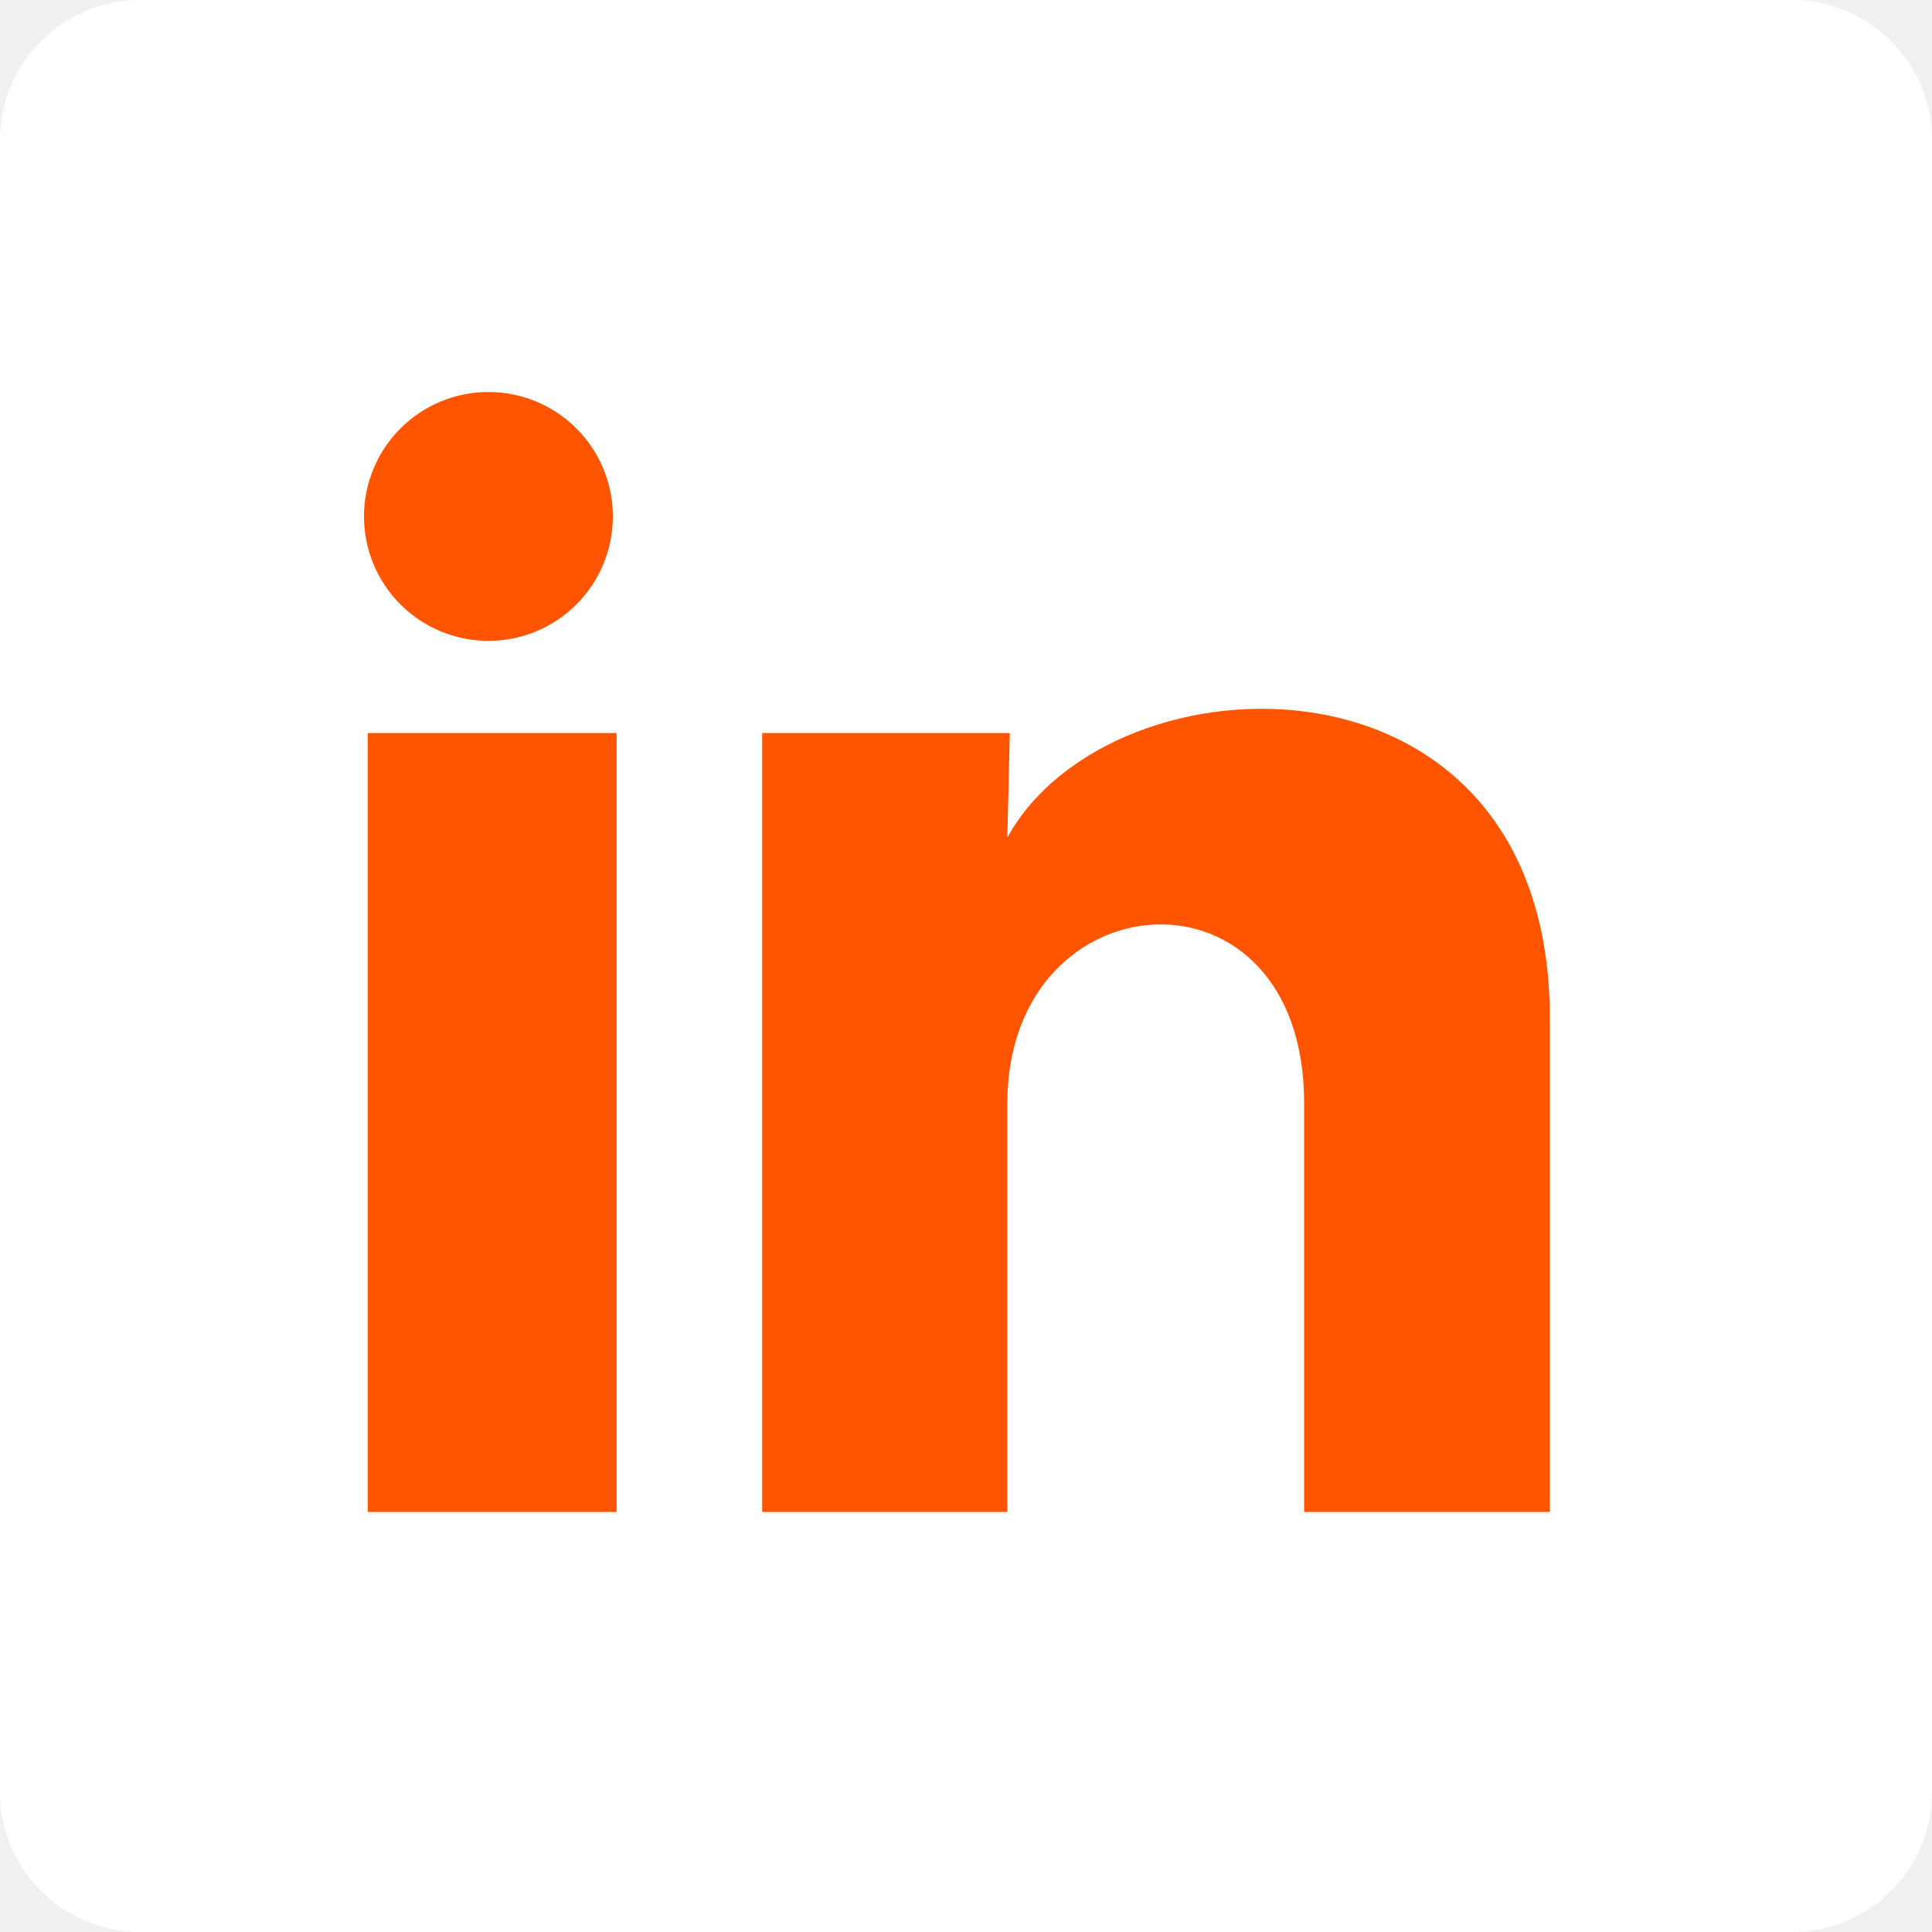
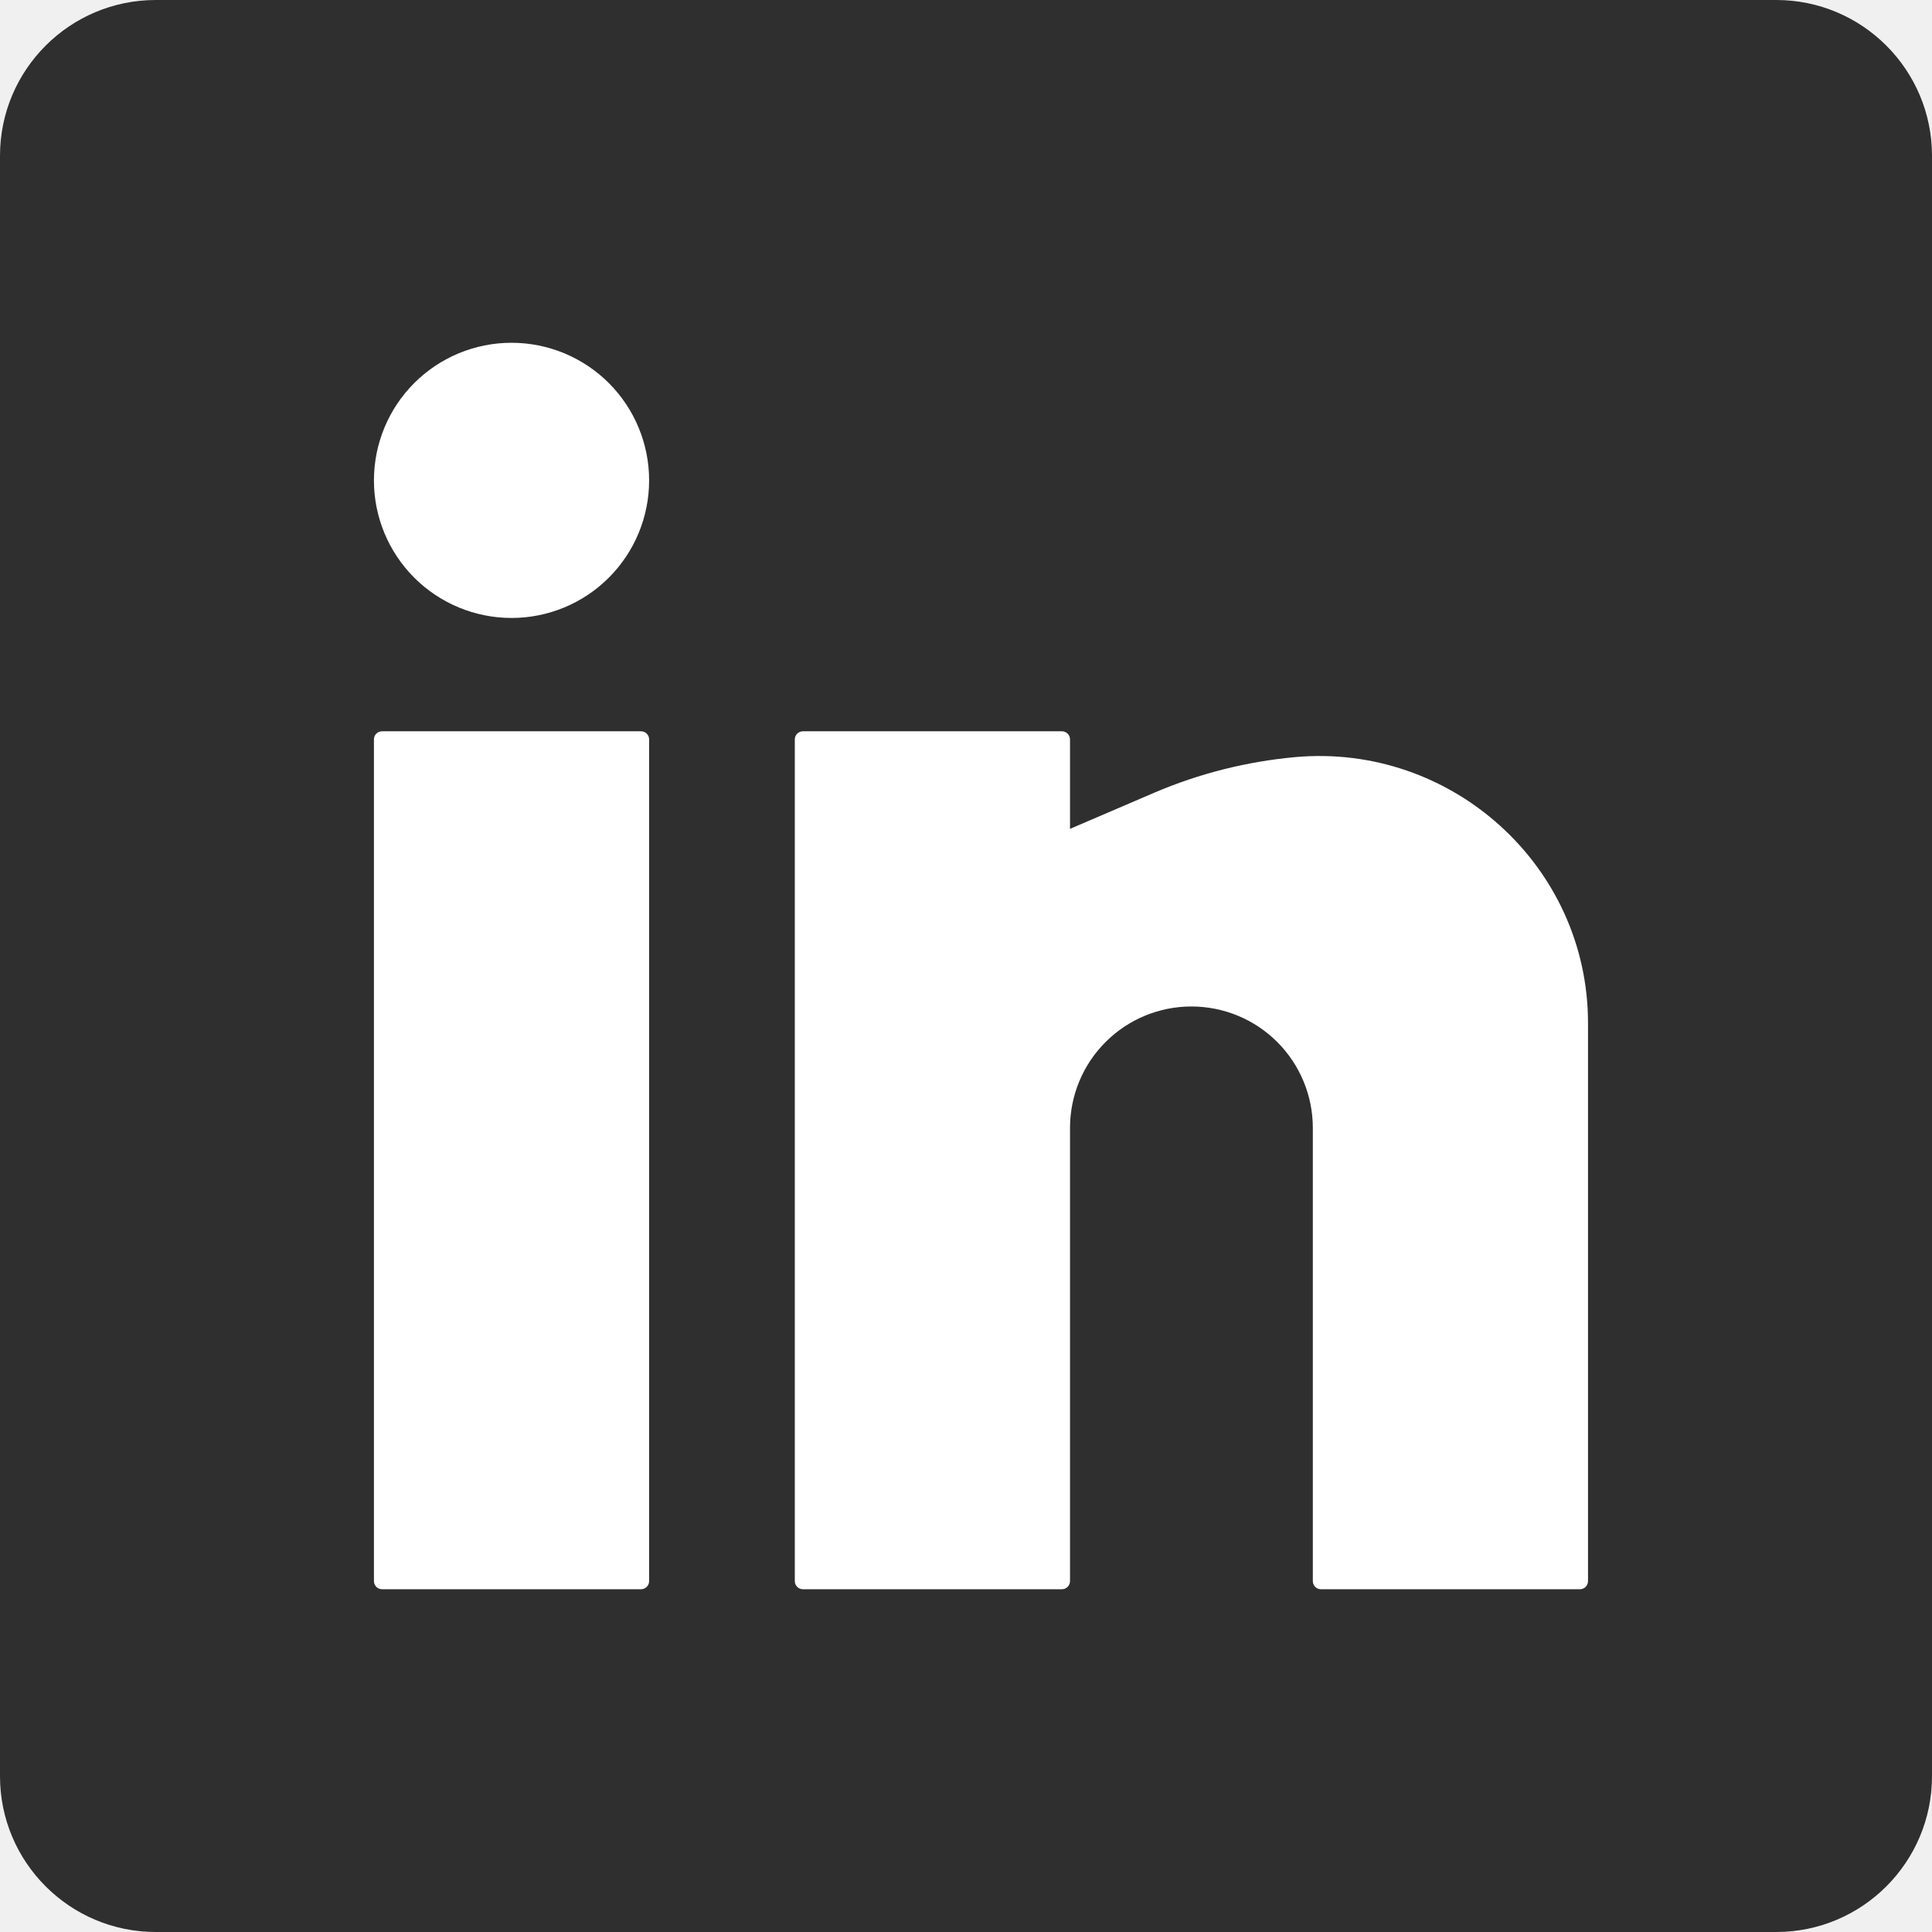
- <svg xmlns="http://www.w3.org/2000/svg" width="69" height="69" viewBox="0 0 69 69" fill="none">
-   <rect width="69" height="69" rx="5" fill="white" />
-   <path d="M21.888 18.446C21.888 19.625 21.419 20.755 20.585 21.588C19.751 22.421 18.621 22.889 17.442 22.888C16.263 22.888 15.133 22.419 14.3 21.585C13.467 20.751 12.999 19.621 13 18.442C13.001 17.263 13.469 16.133 14.303 15.3C15.137 14.467 16.268 13.999 17.446 14C18.625 14.001 19.755 14.469 20.588 15.303C21.421 16.137 21.889 17.268 21.888 18.446ZM22.022 26.179H13.133V54H22.022V26.179ZM36.065 26.179H27.221V54H35.977V39.401C35.977 31.268 46.576 30.512 46.576 39.401V54H55.353V36.379C55.353 22.668 39.665 23.18 35.977 29.913L36.065 26.179Z" fill="#FF5400" />
+ <svg xmlns="http://www.w3.org/2000/svg" width="62" height="62" viewBox="0 0 62 62" fill="none">
+   <rect width="62" height="62" rx="5" fill="#2F2F2F" />
+   <path d="M16.416 11C15.245 11 14.121 11.465 13.293 12.293C12.465 13.121 12 14.245 12 15.416C12 16.587 12.465 17.71 13.293 18.538C14.121 19.366 15.245 19.831 16.416 19.831C17.587 19.831 18.71 19.366 19.538 18.538C20.366 17.71 20.831 16.587 20.831 15.416C20.831 14.245 20.366 13.121 19.538 12.293C18.71 11.465 17.587 11 16.416 11ZM12.26 23.468C12.191 23.468 12.125 23.495 12.076 23.544C12.027 23.592 12 23.658 12 23.727V50.74C12 50.884 12.116 51 12.26 51H20.571C20.64 51 20.706 50.973 20.755 50.924C20.804 50.875 20.831 50.809 20.831 50.74V23.727C20.831 23.658 20.804 23.592 20.755 23.544C20.706 23.495 20.64 23.468 20.571 23.468H12.26ZM25.766 23.468C25.697 23.468 25.631 23.495 25.583 23.544C25.534 23.592 25.506 23.658 25.506 23.727V50.74C25.506 50.884 25.623 51 25.766 51H34.078C34.147 51 34.213 50.973 34.262 50.924C34.31 50.875 34.338 50.809 34.338 50.74V36.195C34.338 35.161 34.748 34.17 35.479 33.44C36.209 32.709 37.2 32.299 38.234 32.299C39.267 32.299 40.258 32.709 40.989 33.44C41.719 34.17 42.13 35.161 42.13 36.195V50.74C42.13 50.884 42.246 51 42.39 51H50.701C50.77 51 50.836 50.973 50.885 50.924C50.934 50.875 50.961 50.809 50.961 50.74V32.829C50.961 27.785 46.577 23.842 41.558 24.297C40.006 24.439 38.485 24.823 37.051 25.435L34.338 26.599V23.727C34.338 23.658 34.31 23.592 34.262 23.544C34.213 23.495 34.147 23.468 34.078 23.468H25.766Z" fill="white" />
</svg>
